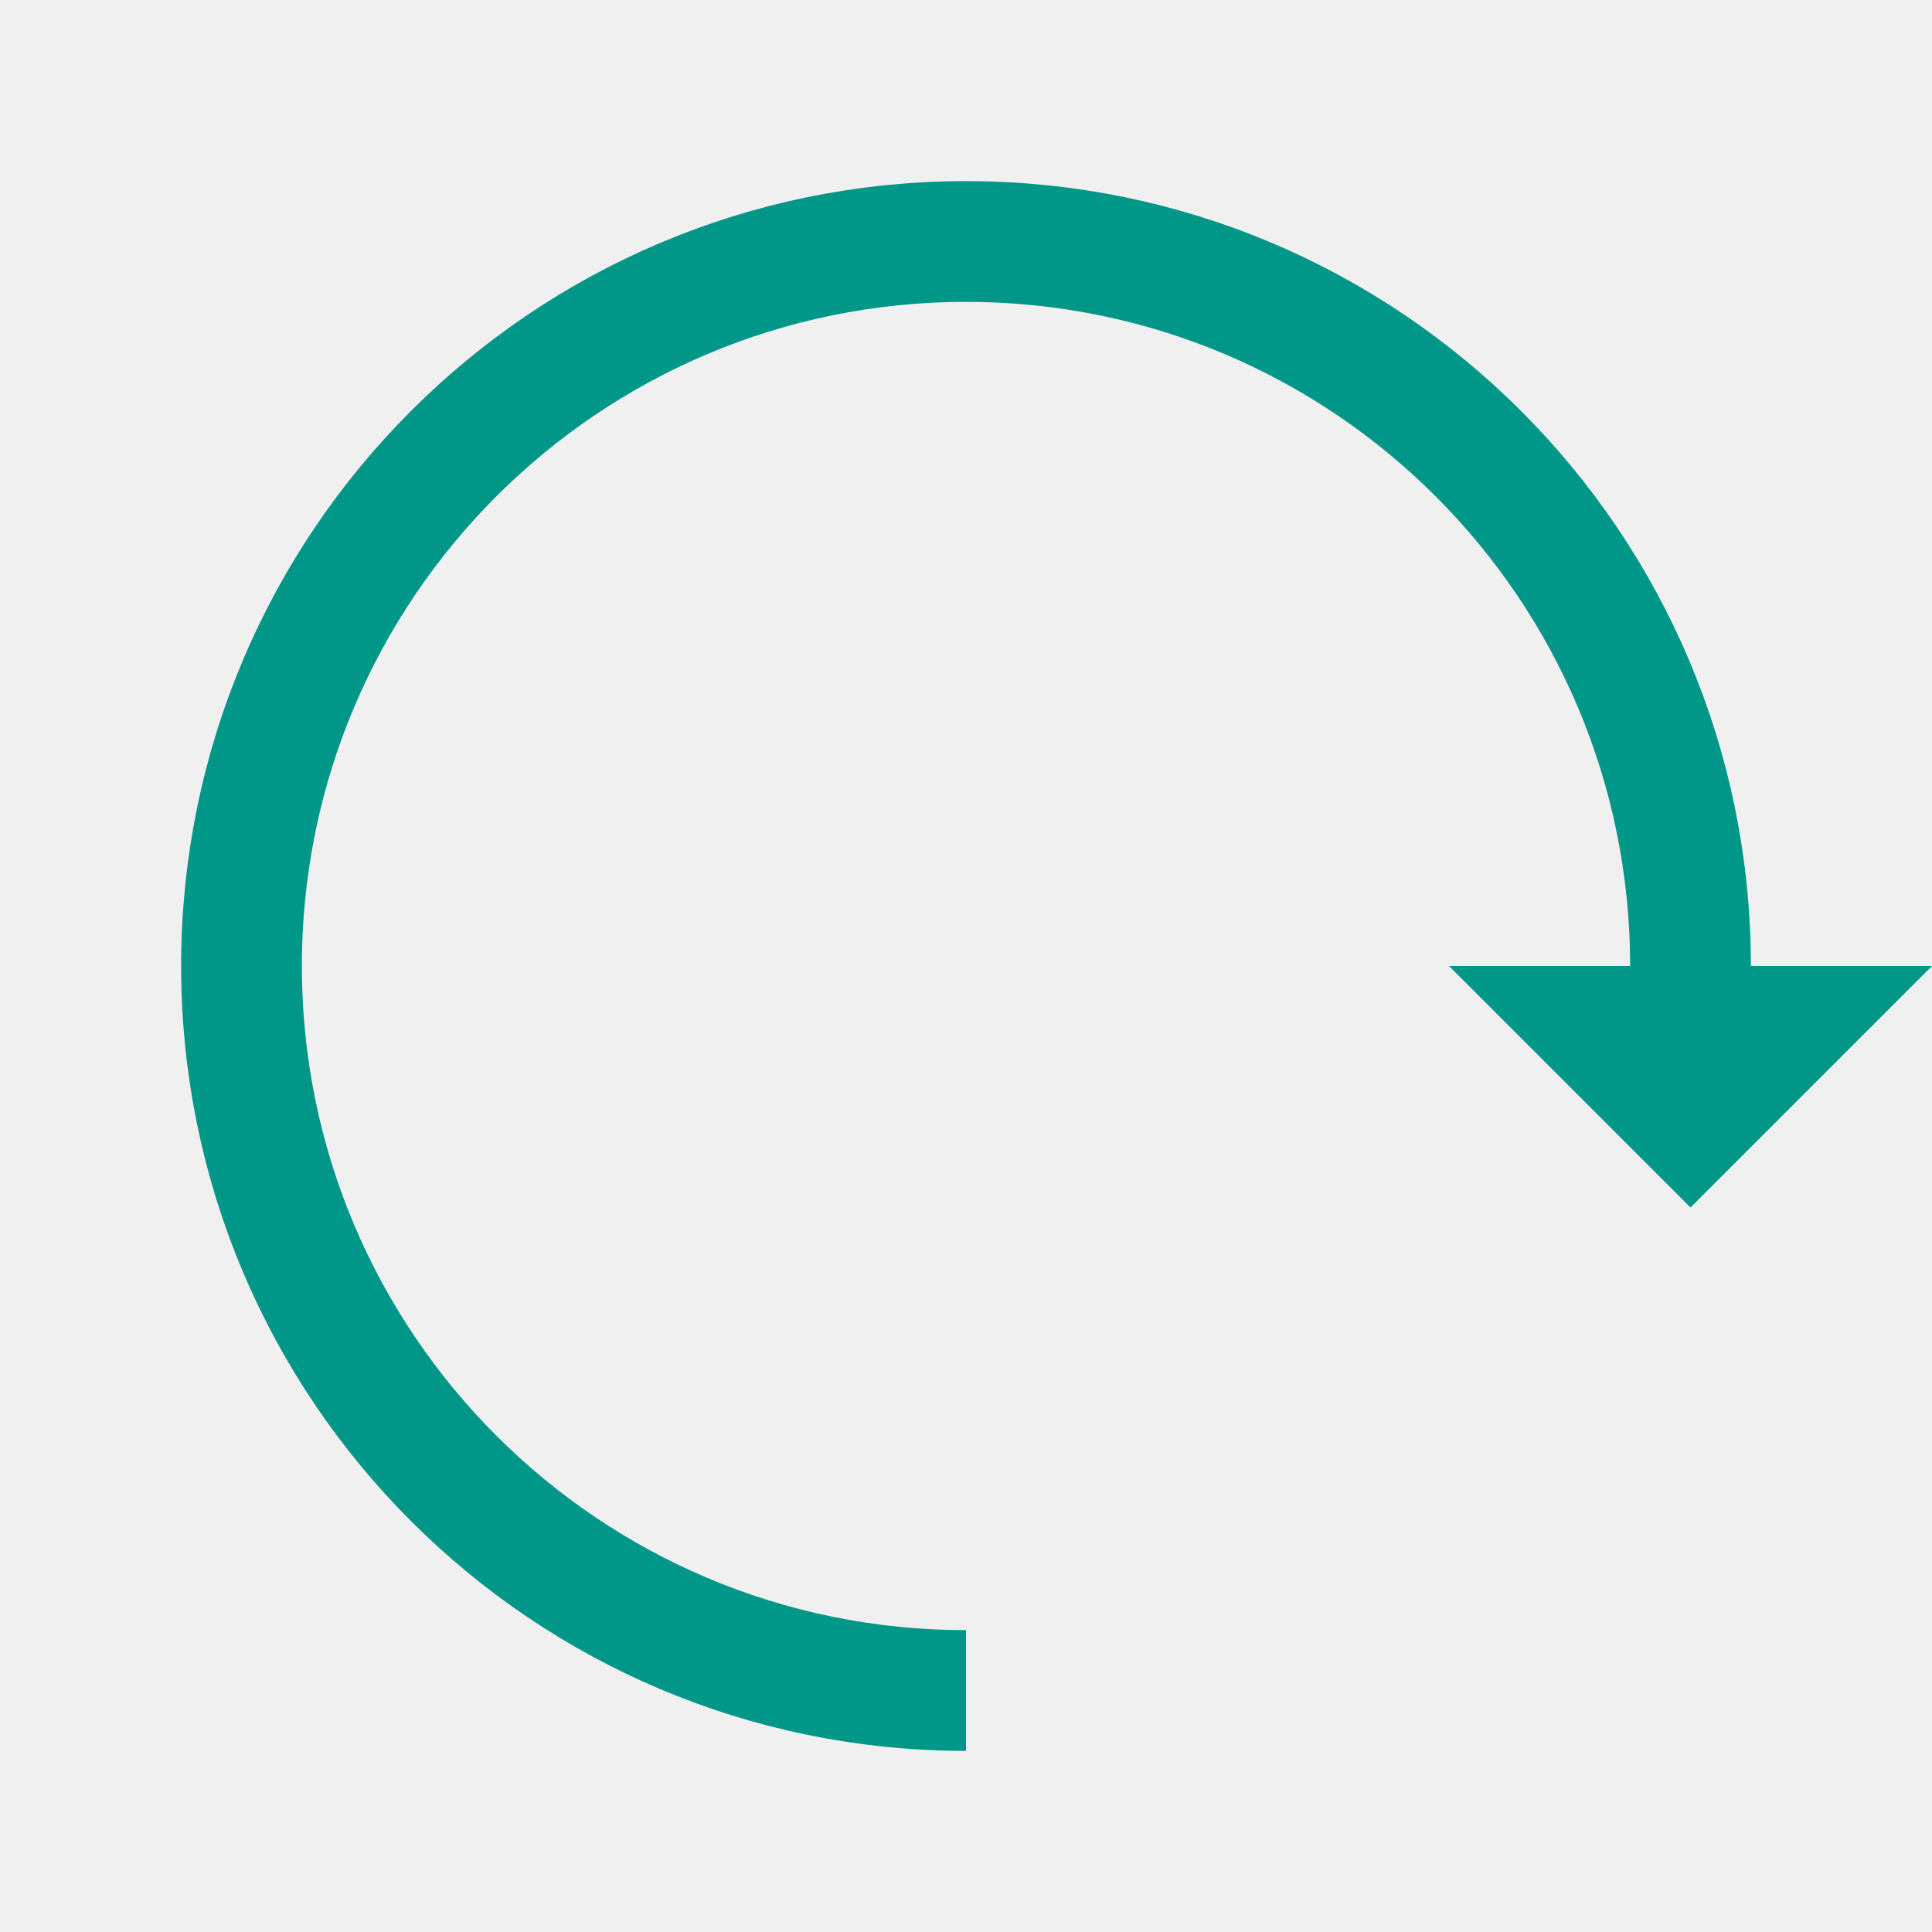
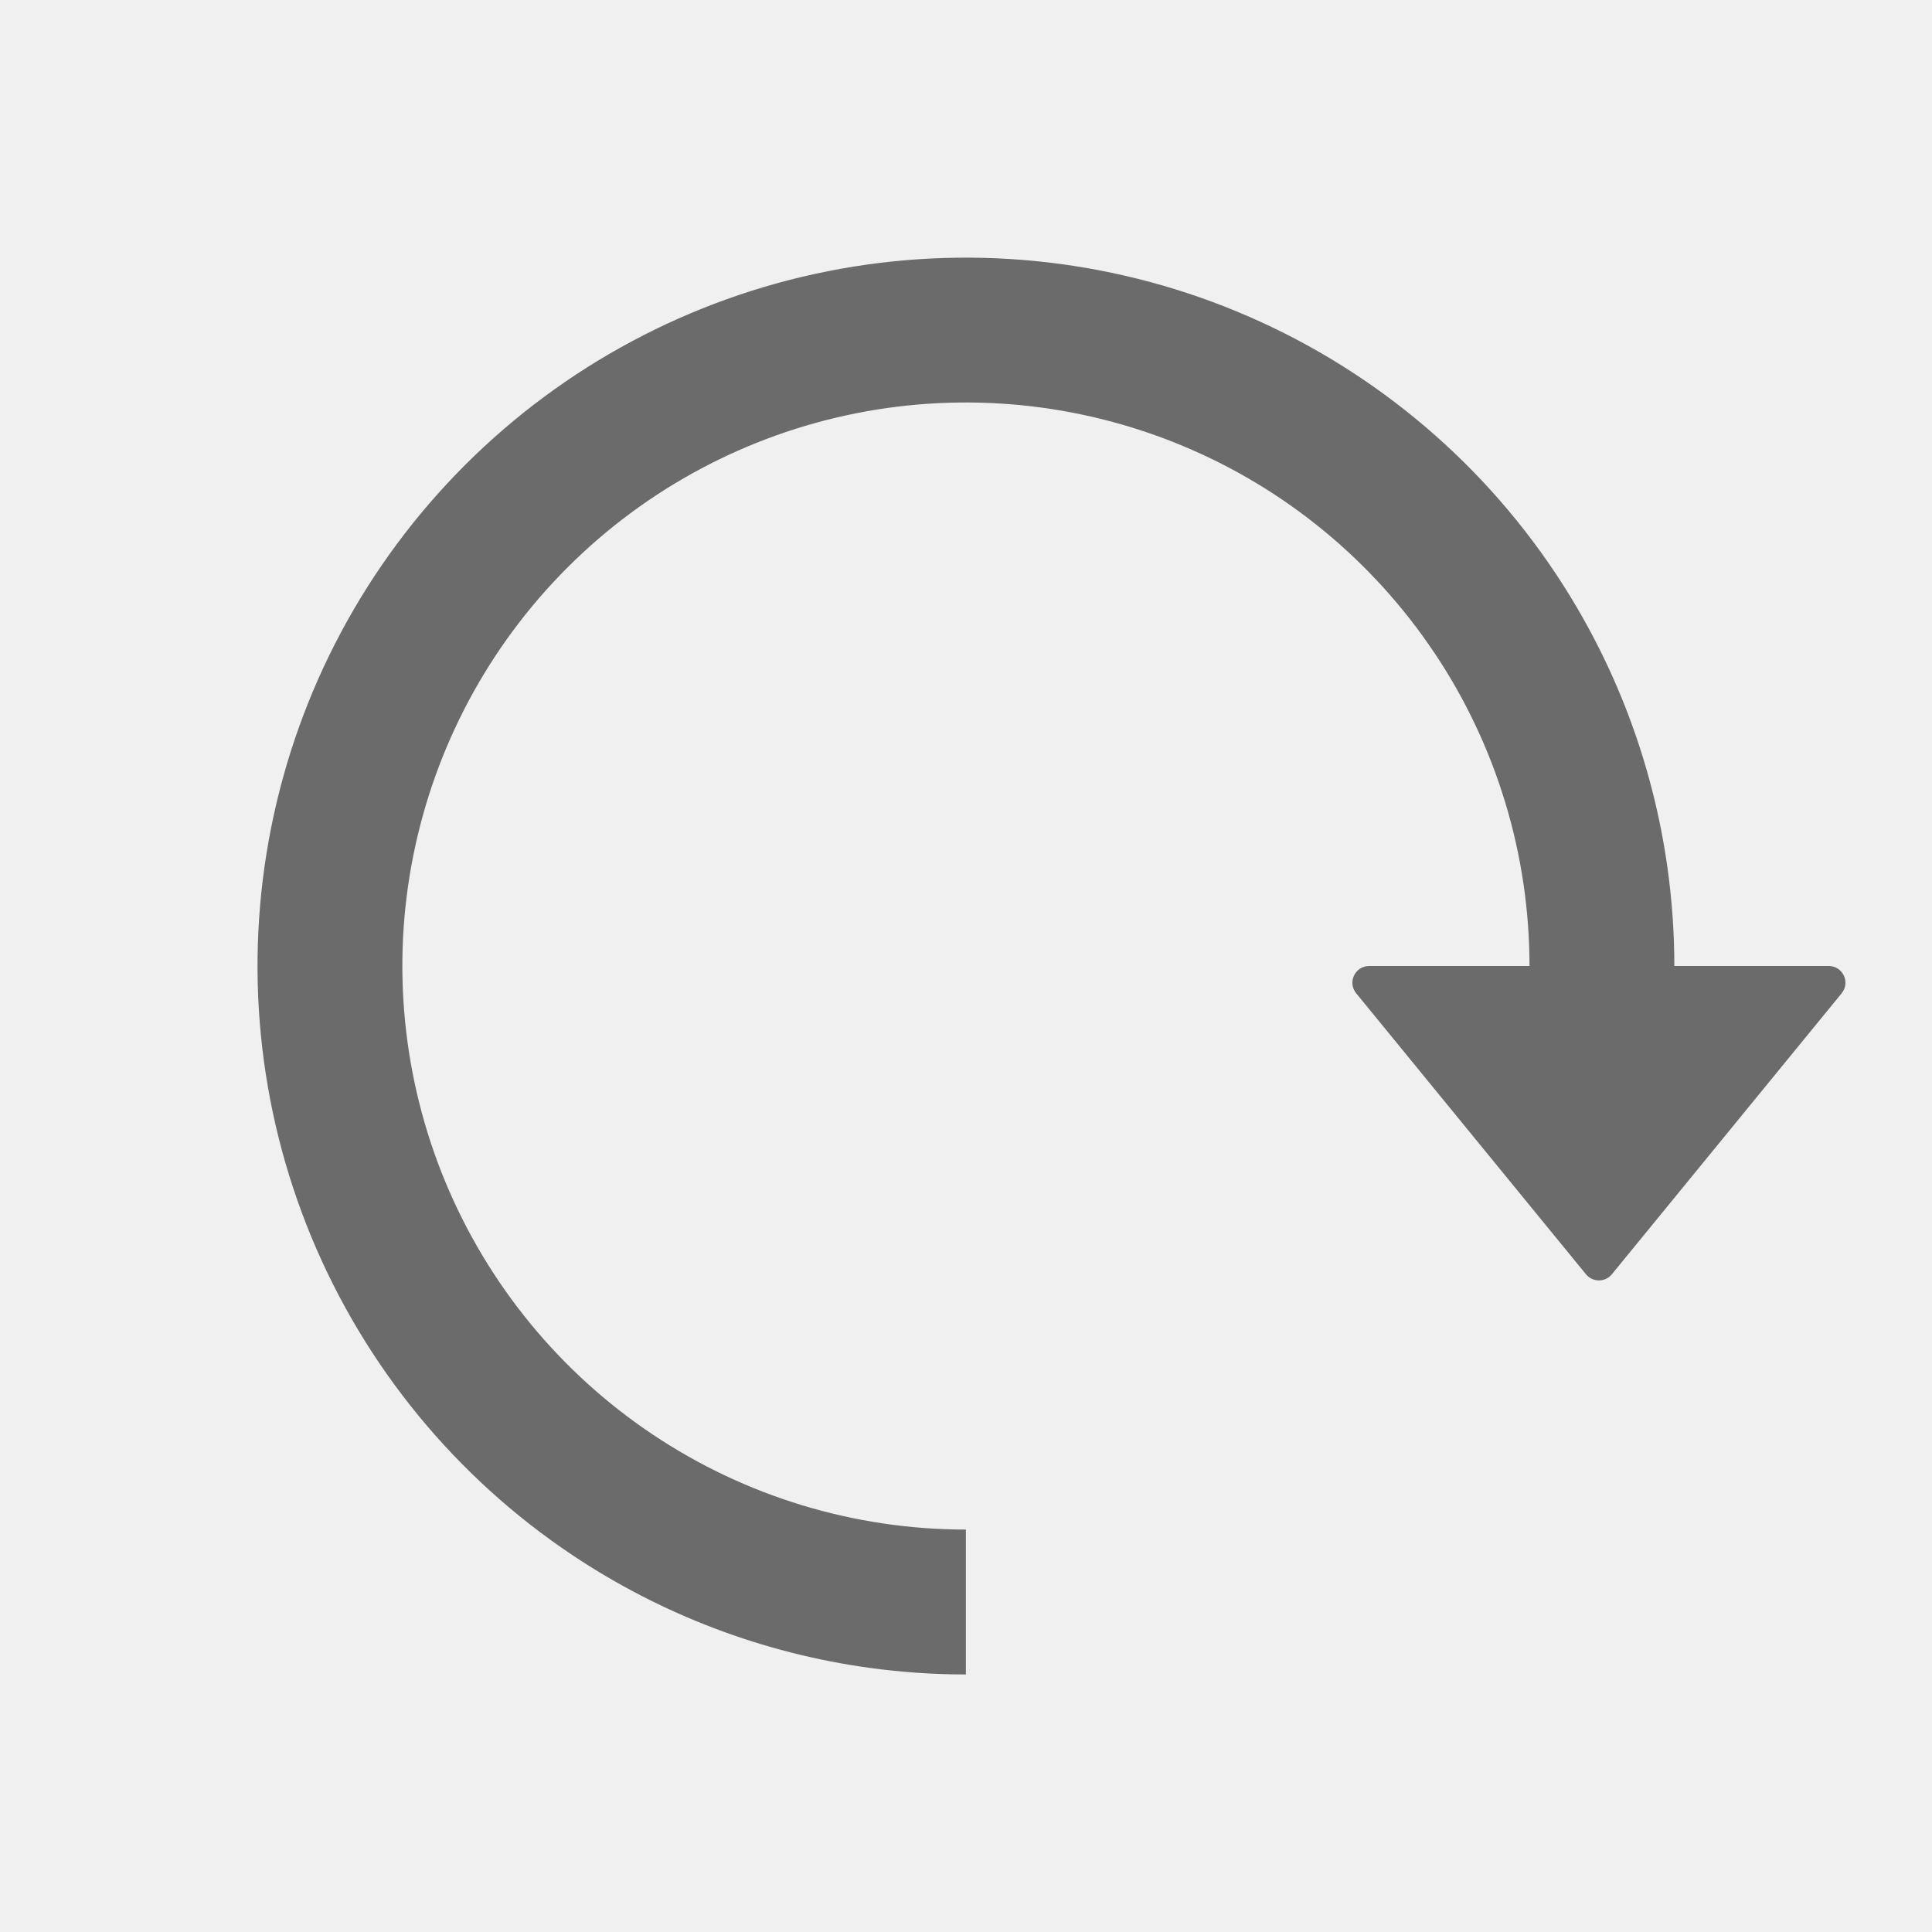
- <svg xmlns="http://www.w3.org/2000/svg" id="Layer_1" viewBox="0 0 32 32">
-   <circle cx="16" cy="16" r="18" style="fill:none;" />
-   <path d="M16,28c-6.63,0-12-5.37-12-12s5.37-12,12-12,12,5.37,12,12" style="fill:none; fill-rule:evenodd; stroke:#009688; stroke-miterlimit:10; stroke-width:2px;" />
-   <polygon points="32 16 28 20 24 16 32 16" style="fill:#009688;" />
+ <svg xmlns="http://www.w3.org/2000/svg" width="30" height="30" fill="none">
+   <defs>
+     <clipPath id="clip0_7112_29362">
+       <rect id="svg_1" fill="white" height="30" width="30" />
+     </clipPath>
+   </defs>
+   <g>
+     <g id="svg_2" clip-path="url(#clip0_7112_29362)">
+       <path id="svg_3" stroke="black" d="m31.154,-1.152l-32.308,0l0,32.308l32.308,0l0,-32.308z" />
+       <path id="svg_4" fill="#6B6B6B" d="m22.275,10.139c0.962,1.439 1.475,3.131 1.475,4.861l-2.49,0c-0.219,0 -0.34,0.254 -0.201,0.424l3.568,4.363c0.104,0.127 0.298,0.127 0.402,0l3.568,-4.363c0.139,-0.17 0.018,-0.424 -0.201,-0.424l-2.397,0c0,-0.504 -0.035,-1.005 -0.103,-1.5c-0.226,-1.643 -0.822,-3.221 -1.751,-4.611c-1.209,-1.809 -2.927,-3.219 -4.937,-4.051c-2.01,-0.833 -4.222,-1.05 -6.356,-0.626c-2.134,0.424 -4.094,1.472 -5.632,3.01c-1.538,1.538 -2.586,3.498 -3.01,5.632c-0.424,2.134 -0.207,4.346 0.626,6.356c0.833,2.01 2.242,3.728 4.051,4.937c1.39,0.929 2.968,1.525 4.611,1.751c0.495,0.068 0.996,0.103 1.5,0.103l0,-0.75l0,-0.75l0,-0.75c-1.731,0 -3.422,-0.513 -4.861,-1.475c-1.439,-0.962 -2.56,-2.328 -3.223,-3.927c-0.662,-1.599 -0.836,-3.358 -0.498,-5.056c0.338,-1.697 1.171,-3.256 2.395,-4.48c1.224,-1.224 2.783,-2.057 4.48,-2.395c1.697,-0.338 3.457,-0.164 5.056,0.498c1.599,0.662 2.965,1.784 3.927,3.223z" clip-rule="evenodd" fill-rule="evenodd" />
+     </g>
+   </g>
</svg>
